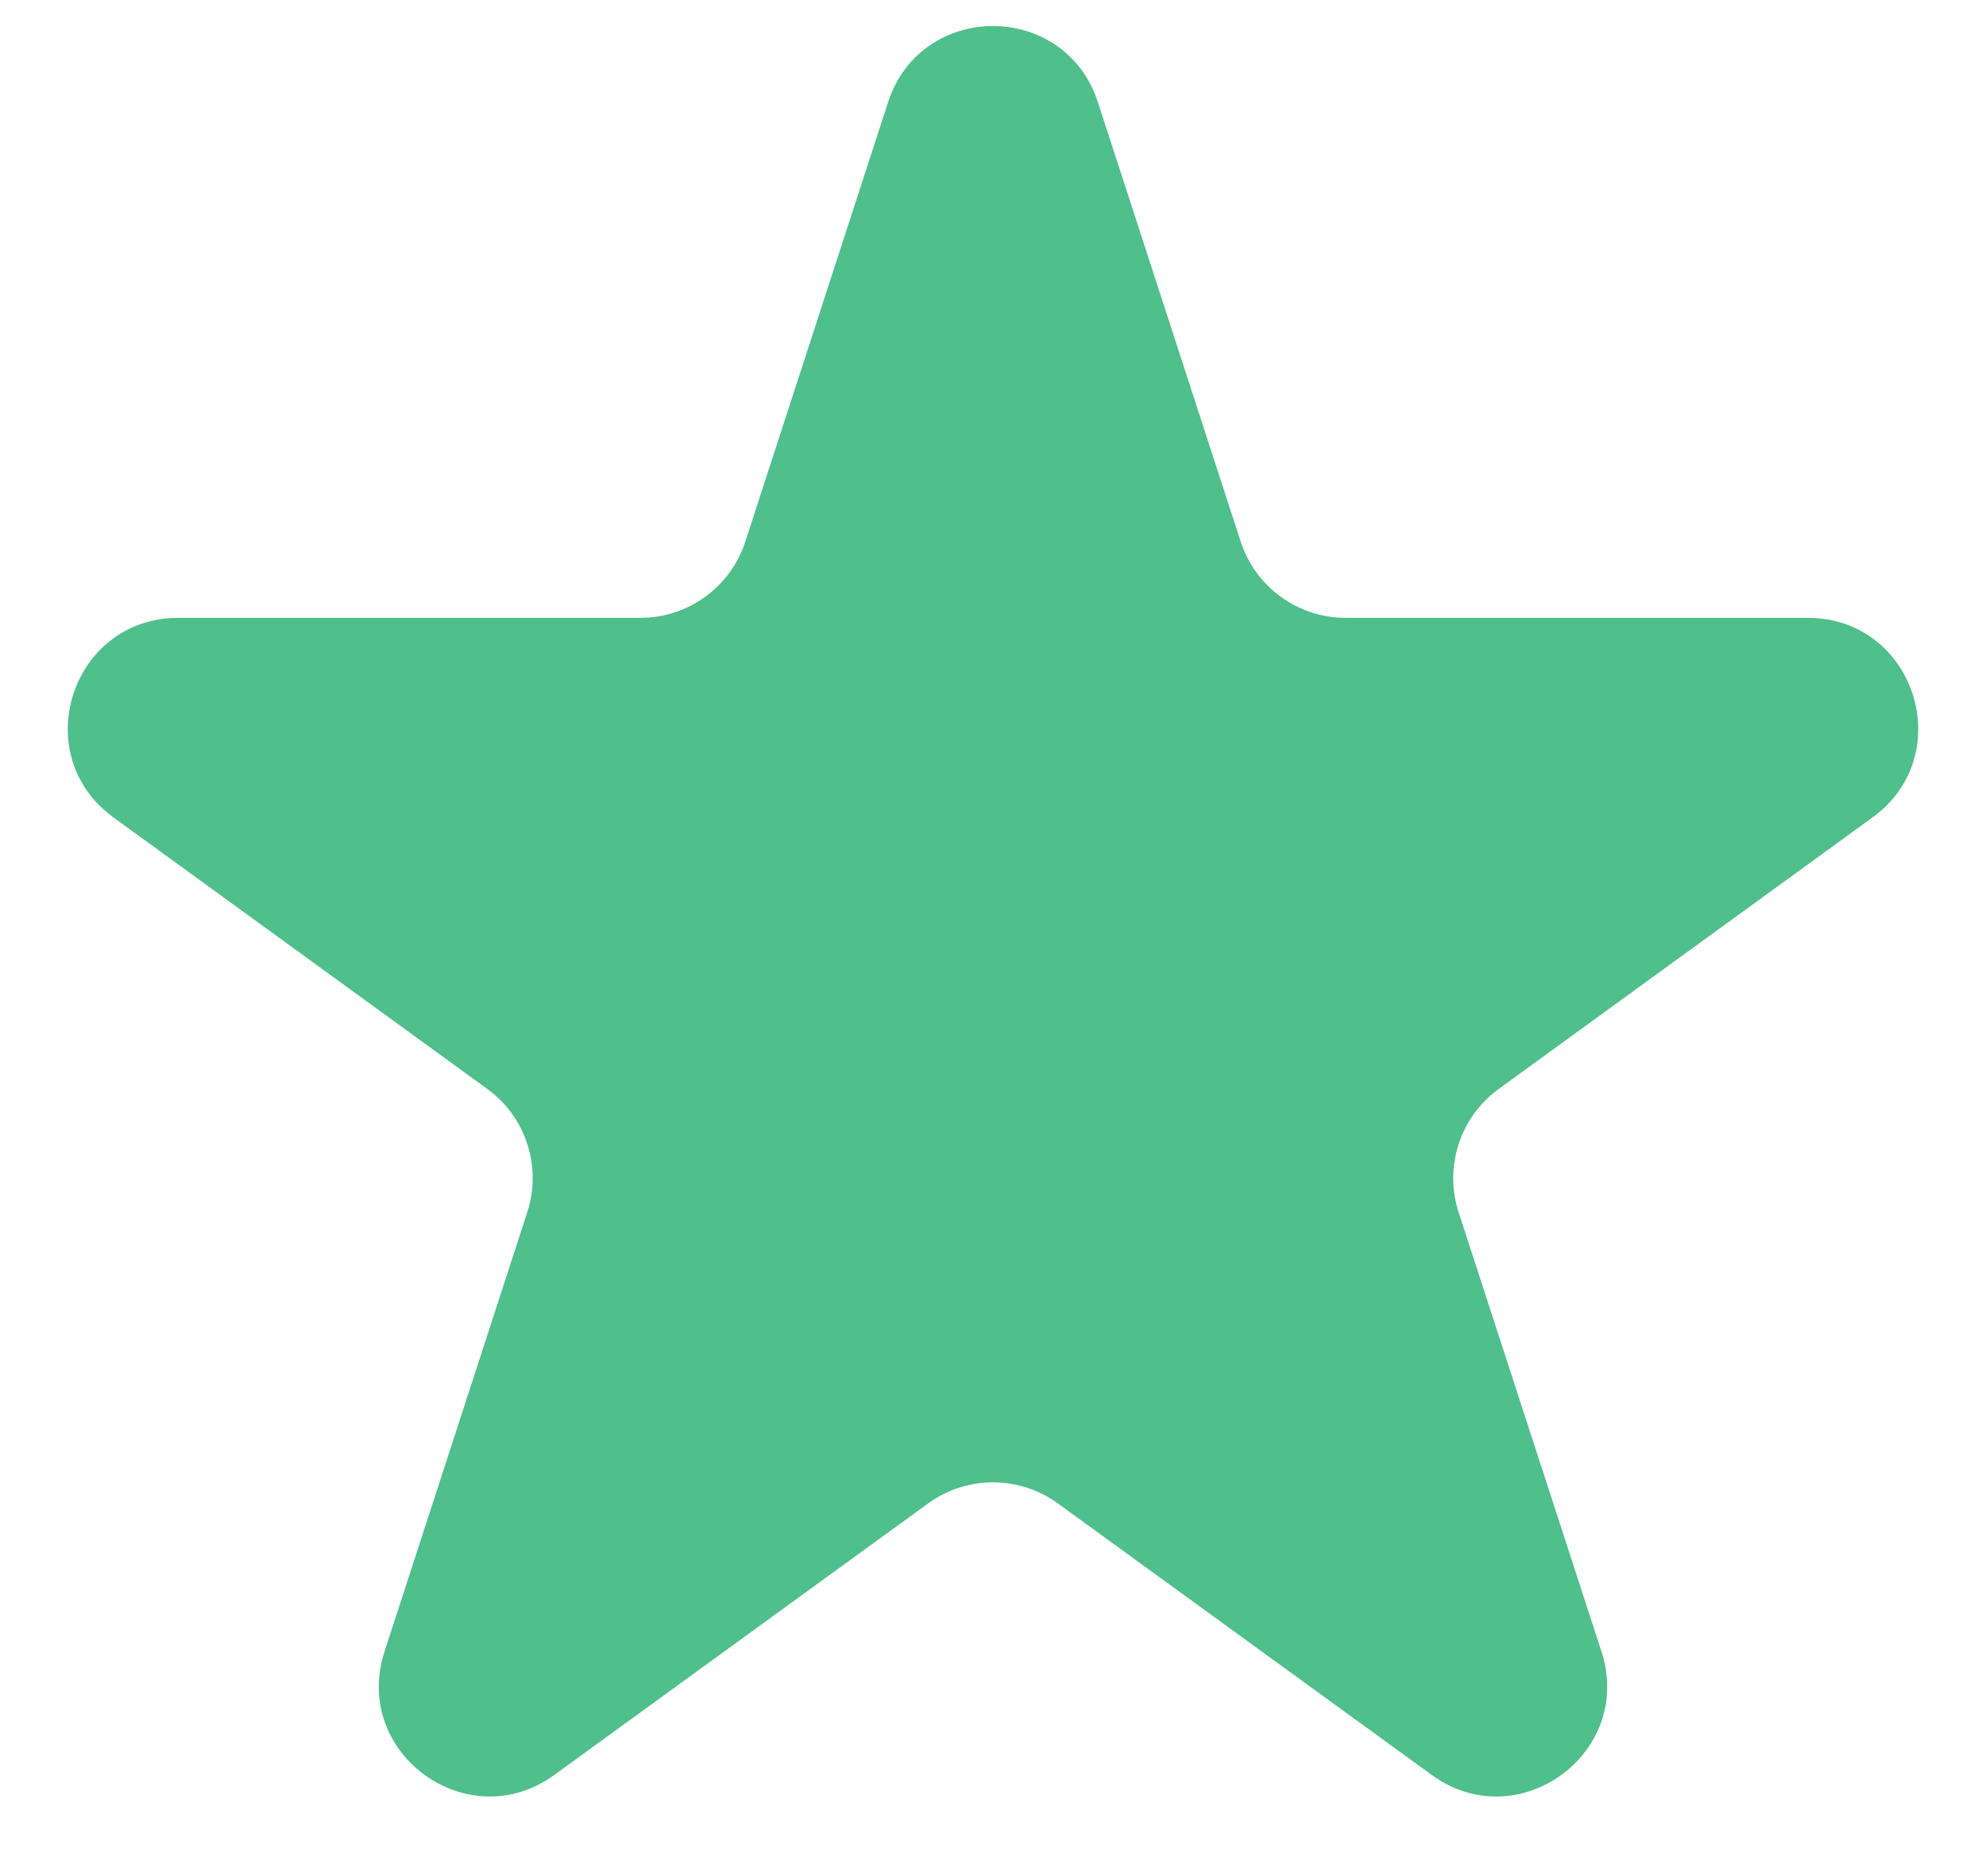
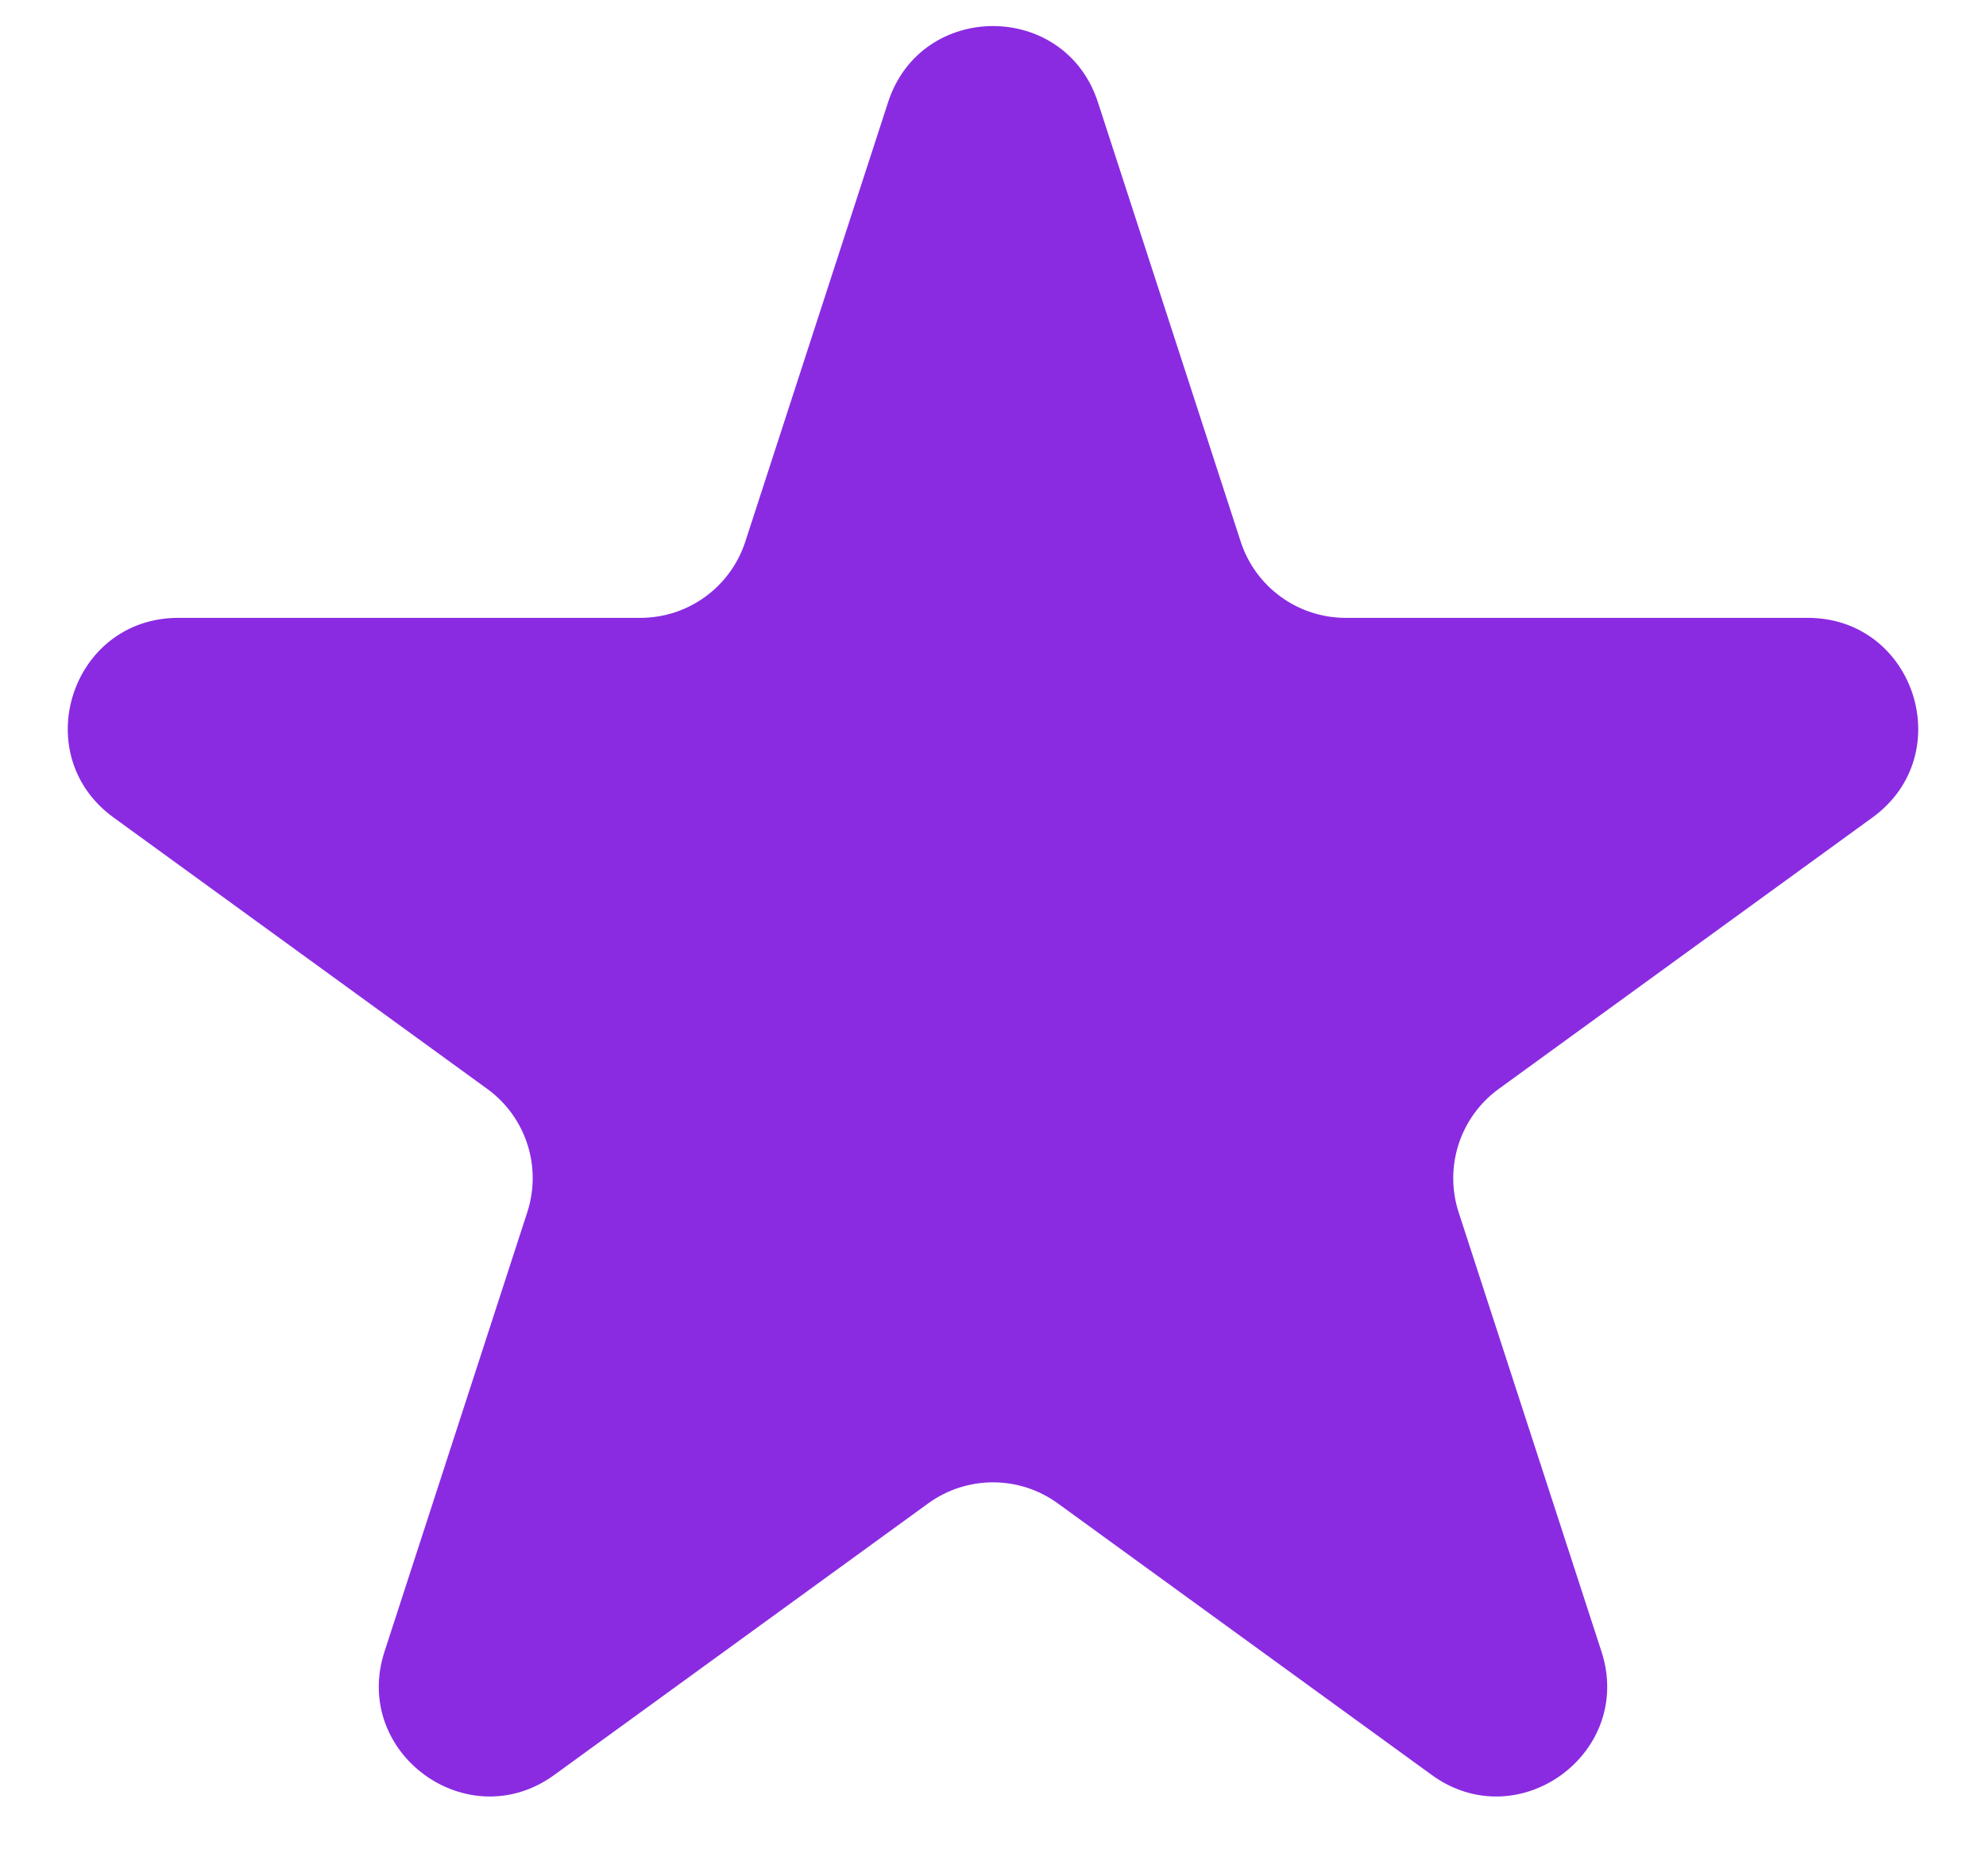
<svg xmlns="http://www.w3.org/2000/svg" width="18" height="17" viewBox="0 0 18 17" fill="none">
-   <path d="M8.049 0.927C8.348 0.006 9.652 0.006 9.951 0.927L11.245 4.91C11.379 5.322 11.763 5.601 12.196 5.601H16.384C17.353 5.601 17.755 6.84 16.972 7.41L13.584 9.871C13.233 10.126 13.087 10.577 13.22 10.989L14.515 14.972C14.814 15.893 13.759 16.66 12.976 16.09L9.588 13.629C9.237 13.374 8.763 13.374 8.412 13.629L5.024 16.09C4.241 16.66 3.186 15.893 3.485 14.972L4.779 10.989C4.913 10.577 4.767 10.126 4.416 9.871L1.028 7.41C0.245 6.84 0.647 5.601 1.616 5.601H5.804C6.237 5.601 6.621 5.322 6.755 4.91L8.049 0.927Z" fill="#4FBF8B" />
+   <path d="M8.049 0.927C8.348 0.006 9.652 0.006 9.951 0.927L11.245 4.91C11.379 5.322 11.763 5.601 12.196 5.601H16.384C17.353 5.601 17.755 6.84 16.972 7.41L13.584 9.871C13.233 10.126 13.087 10.577 13.22 10.989L14.515 14.972C14.814 15.893 13.759 16.66 12.976 16.09L9.588 13.629C9.237 13.374 8.763 13.374 8.412 13.629L5.024 16.09C4.241 16.66 3.186 15.893 3.485 14.972L4.779 10.989C4.913 10.577 4.767 10.126 4.416 9.871L1.028 7.41C0.245 6.84 0.647 5.601 1.616 5.601H5.804C6.237 5.601 6.621 5.322 6.755 4.91L8.049 0.927Z" fill="#8A2BE2" />
</svg>
